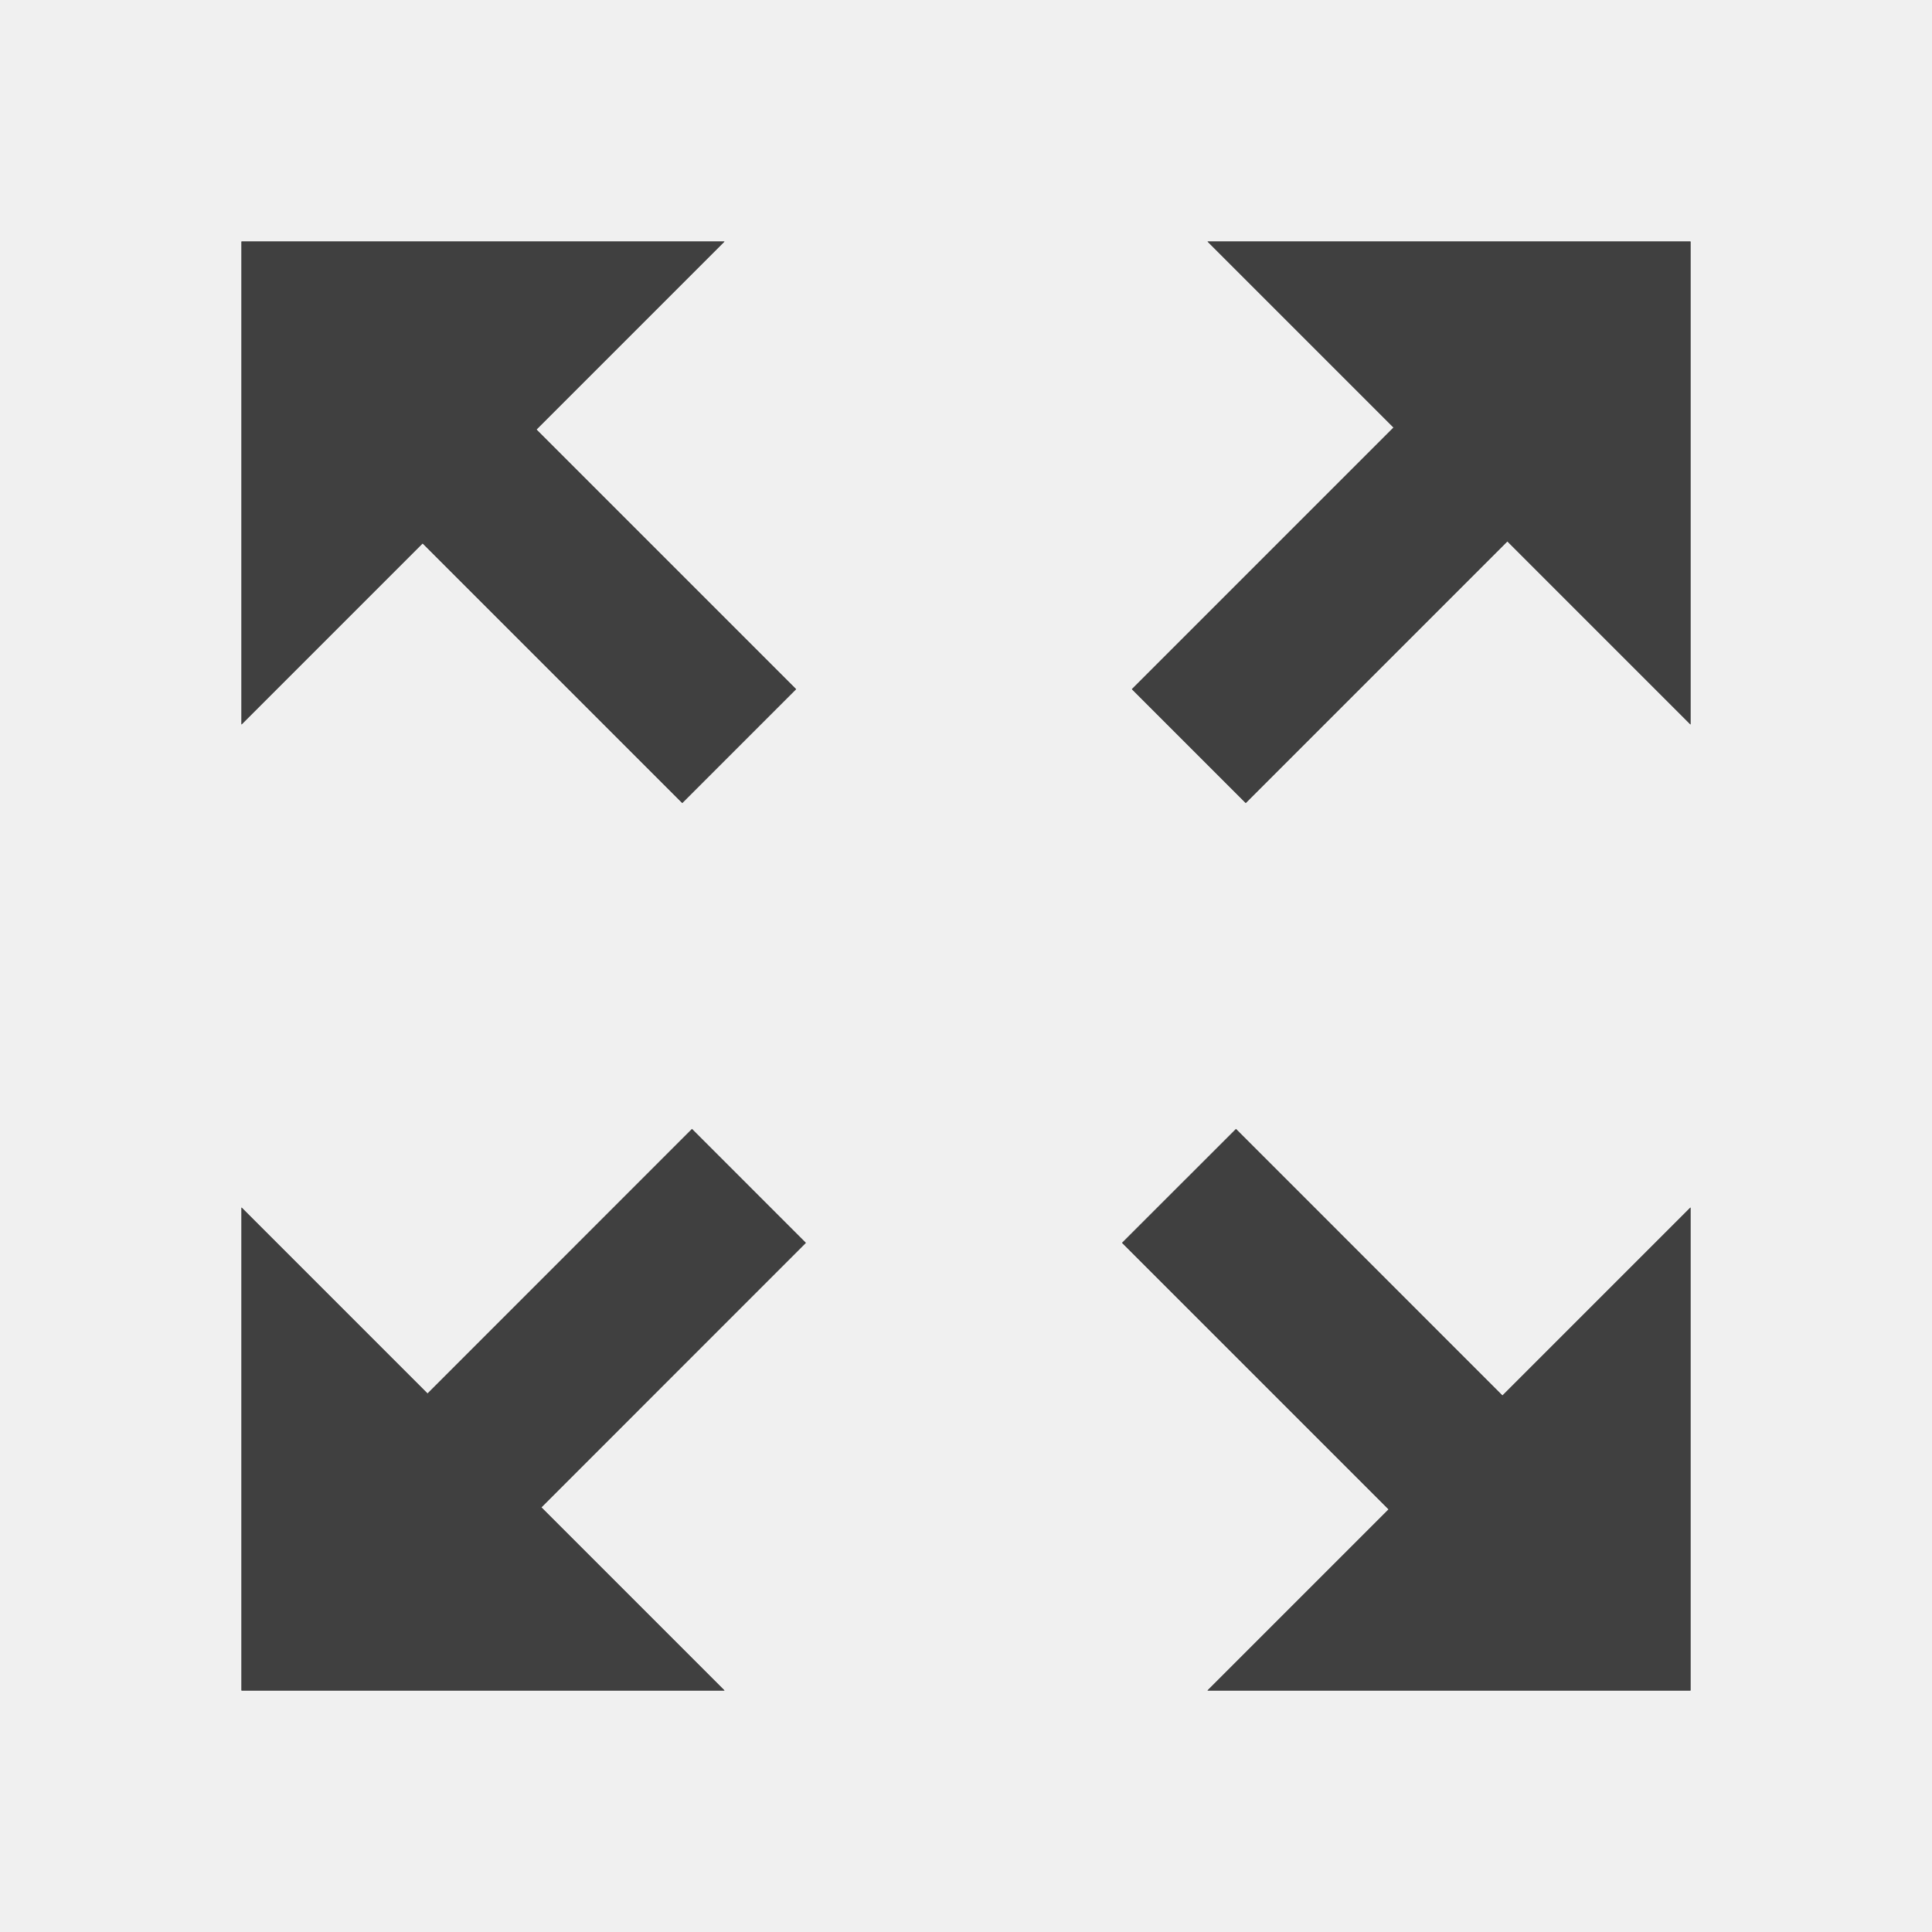
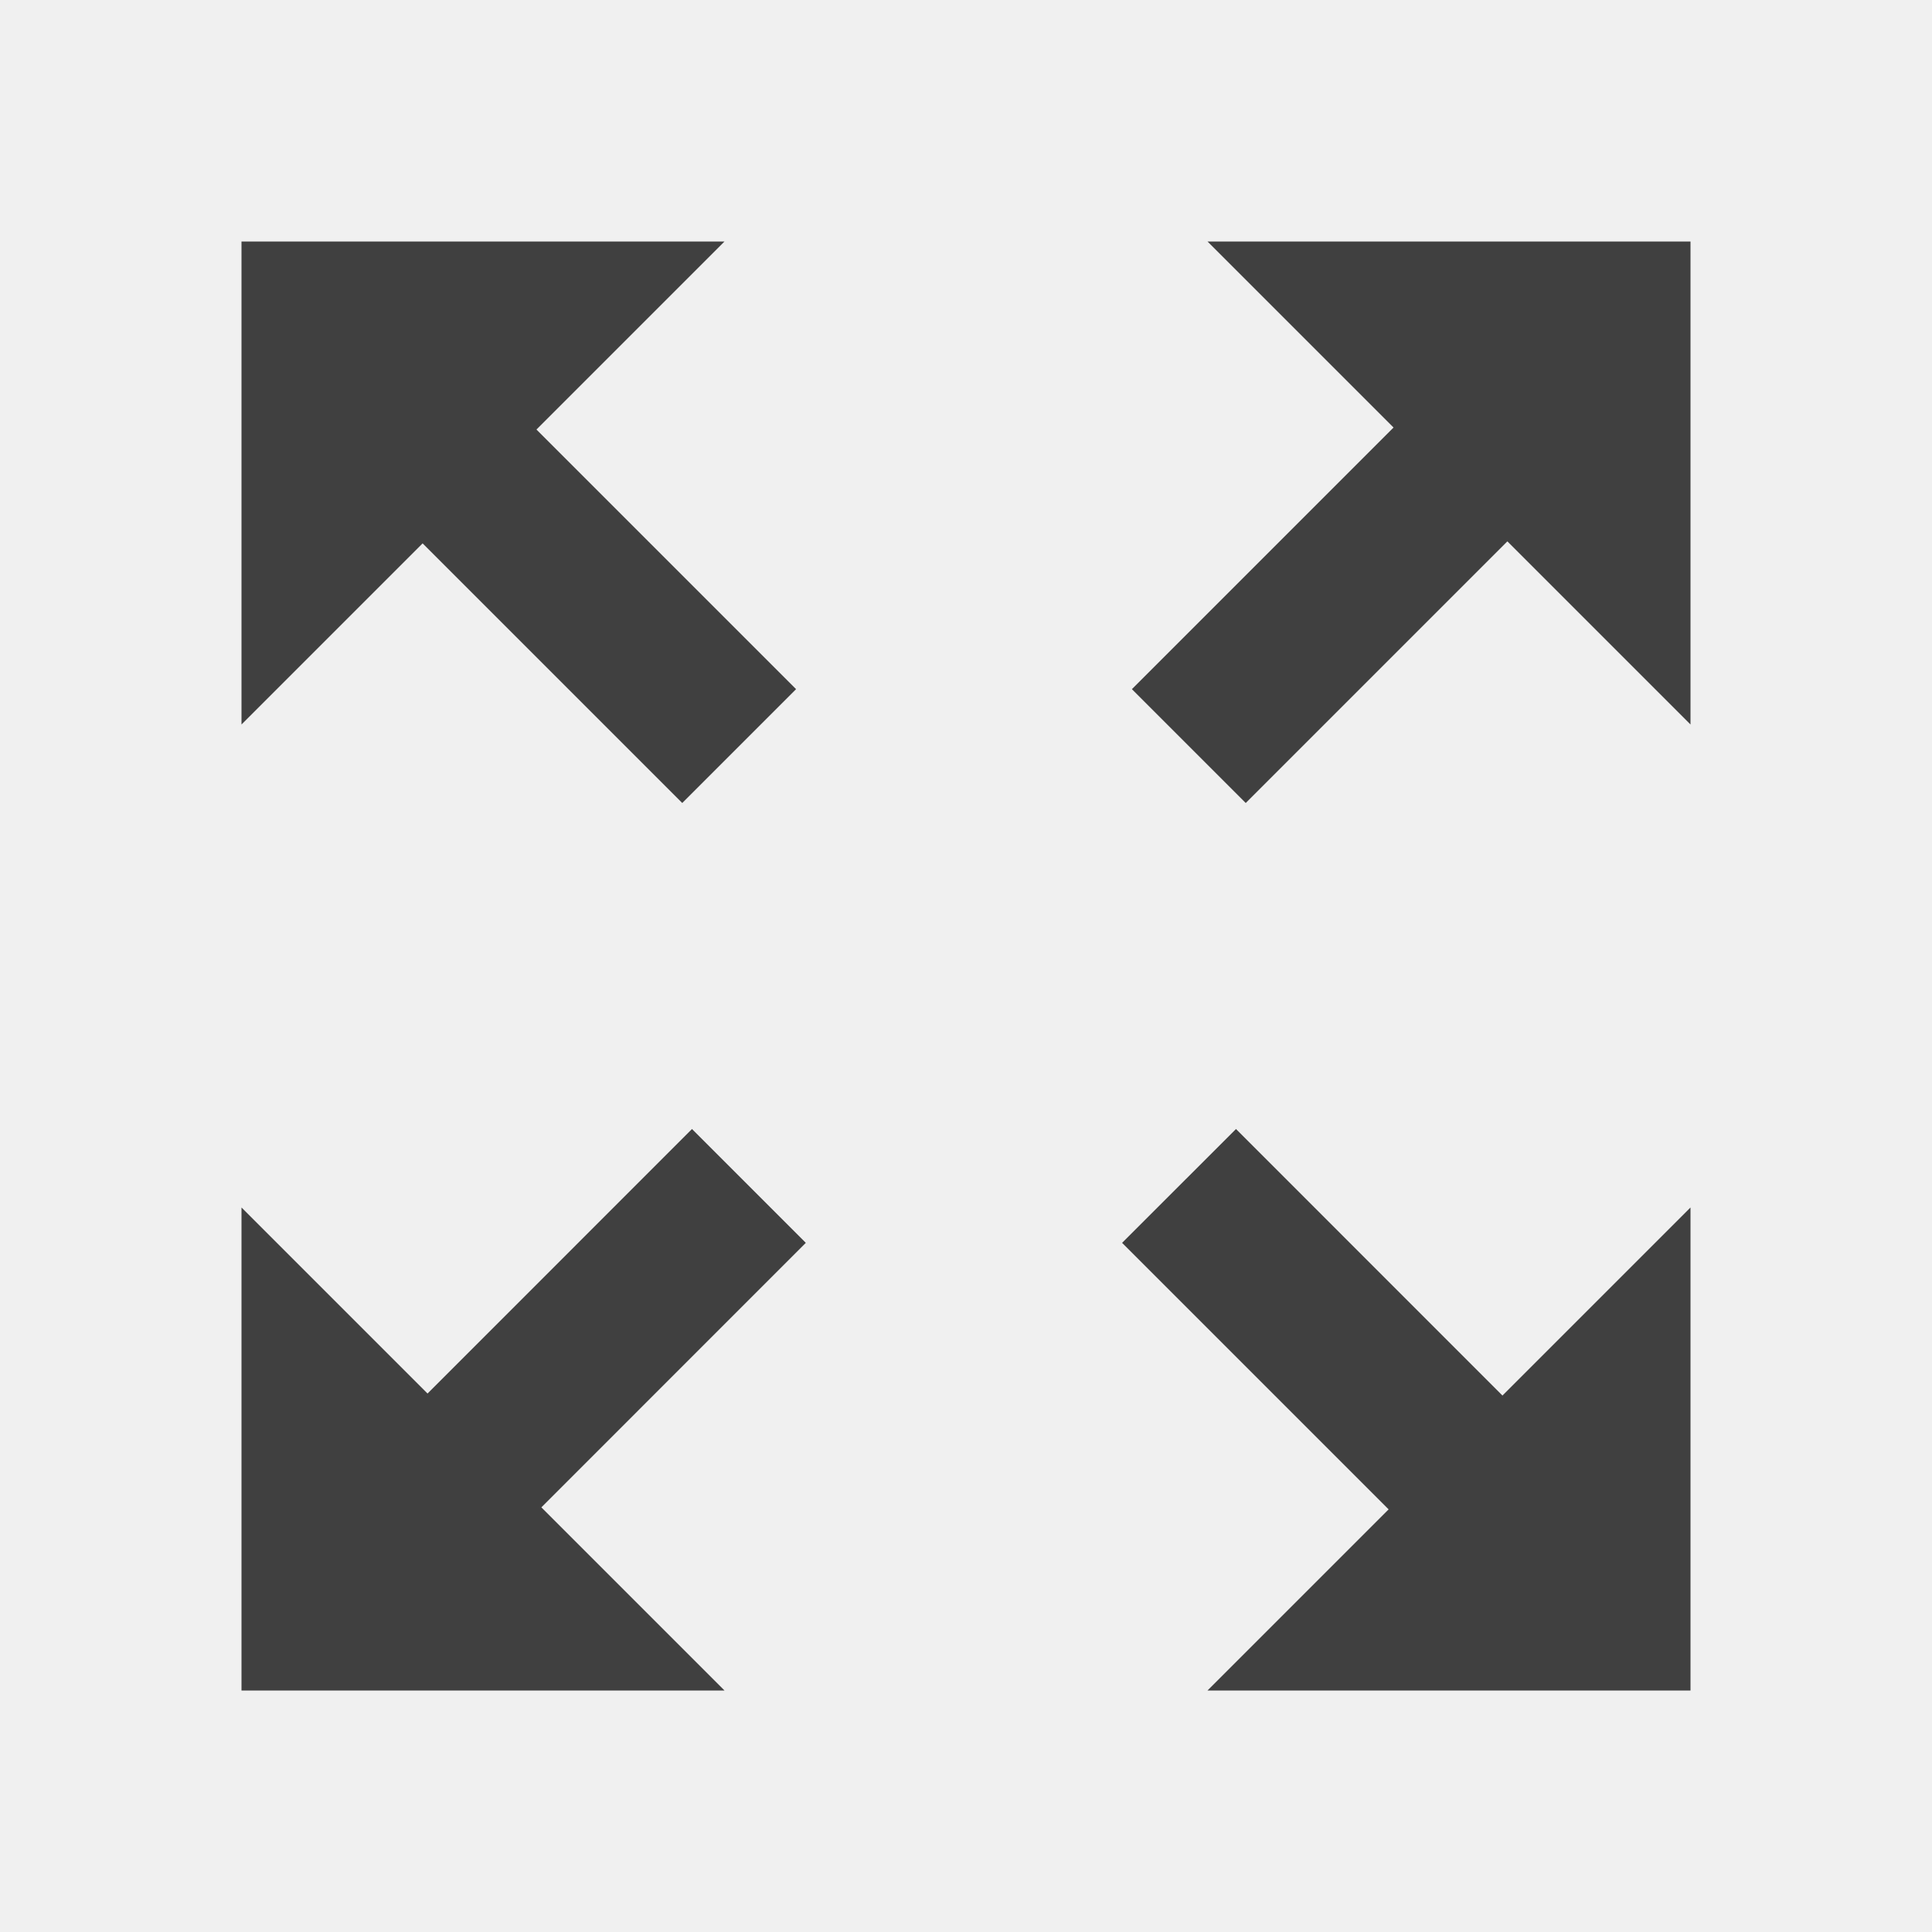
- <svg xmlns="http://www.w3.org/2000/svg" xmlns:xlink="http://www.w3.org/1999/xlink" width="24px" height="24px" viewBox="0 0 24 24" version="1.1">
-   <defs>
-     <path d="M6.664,5.336 L9.889,8.561 L8.475,9.975 L5.25,6.75 L3,9 L3,3 L9,3 L6.664,5.336 Z M18.725,6.725 L15.475,9.975 L14.061,8.561 L17.311,5.311 L15,3 L21,3 L21,9 L18.725,6.725 Z M17.25,18.75 L13.939,15.439 L15.354,14.025 L18.664,17.336 L21,15 L21,21 L15,21 L17.25,18.75 Z M5.311,17.311 L8.596,14.025 L10.01,15.439 L6.725,18.725 L9,21 L3,21 L3,15 L5.311,17.311 Z" id="path-1" />
-   </defs>
+ <svg xmlns="http://www.w3.org/2000/svg" width="24px" height="24px" viewBox="0 0 24 24" version="1.1">
  <g id="Icons" stroke="none" stroke-width="1" fill="none" fill-rule="evenodd">
-     <g id="Icon/fill">
-       <mask id="mask-2" fill="white">
-         <use xlink:href="#path-1" />
-       </mask>
-       <use id="Combined-Shape" fill="#404040" xlink:href="#path-1" />
-       <g id="Color-/-Charcoal" mask="url(#mask-2)" fill="#404040">
-         <rect id="Rectangle-6" x="0" y="0" width="24" height="24" />
-       </g>
+     <g id="icon/fill" fill="#404040">
+       <path d="M6.664,5.336 L9.889,8.561 L8.475,9.975 L5.25,6.75 L3,9 L3,3 L9,3 L6.664,5.336 Z M18.725,6.725 L15.475,9.975 L14.061,8.561 L17.311,5.311 L15,3 L21,3 L21,9 L18.725,6.725 Z M17.25,18.75 L13.939,15.439 L15.354,14.025 L18.664,17.336 L21,15 L21,21 L15,21 L17.25,18.75 Z M5.311,17.311 L8.596,14.025 L10.01,15.439 L6.725,18.725 L9,21 L3,21 L3,15 L5.311,17.311 Z" id="fill" />
    </g>
  </g>
</svg>
